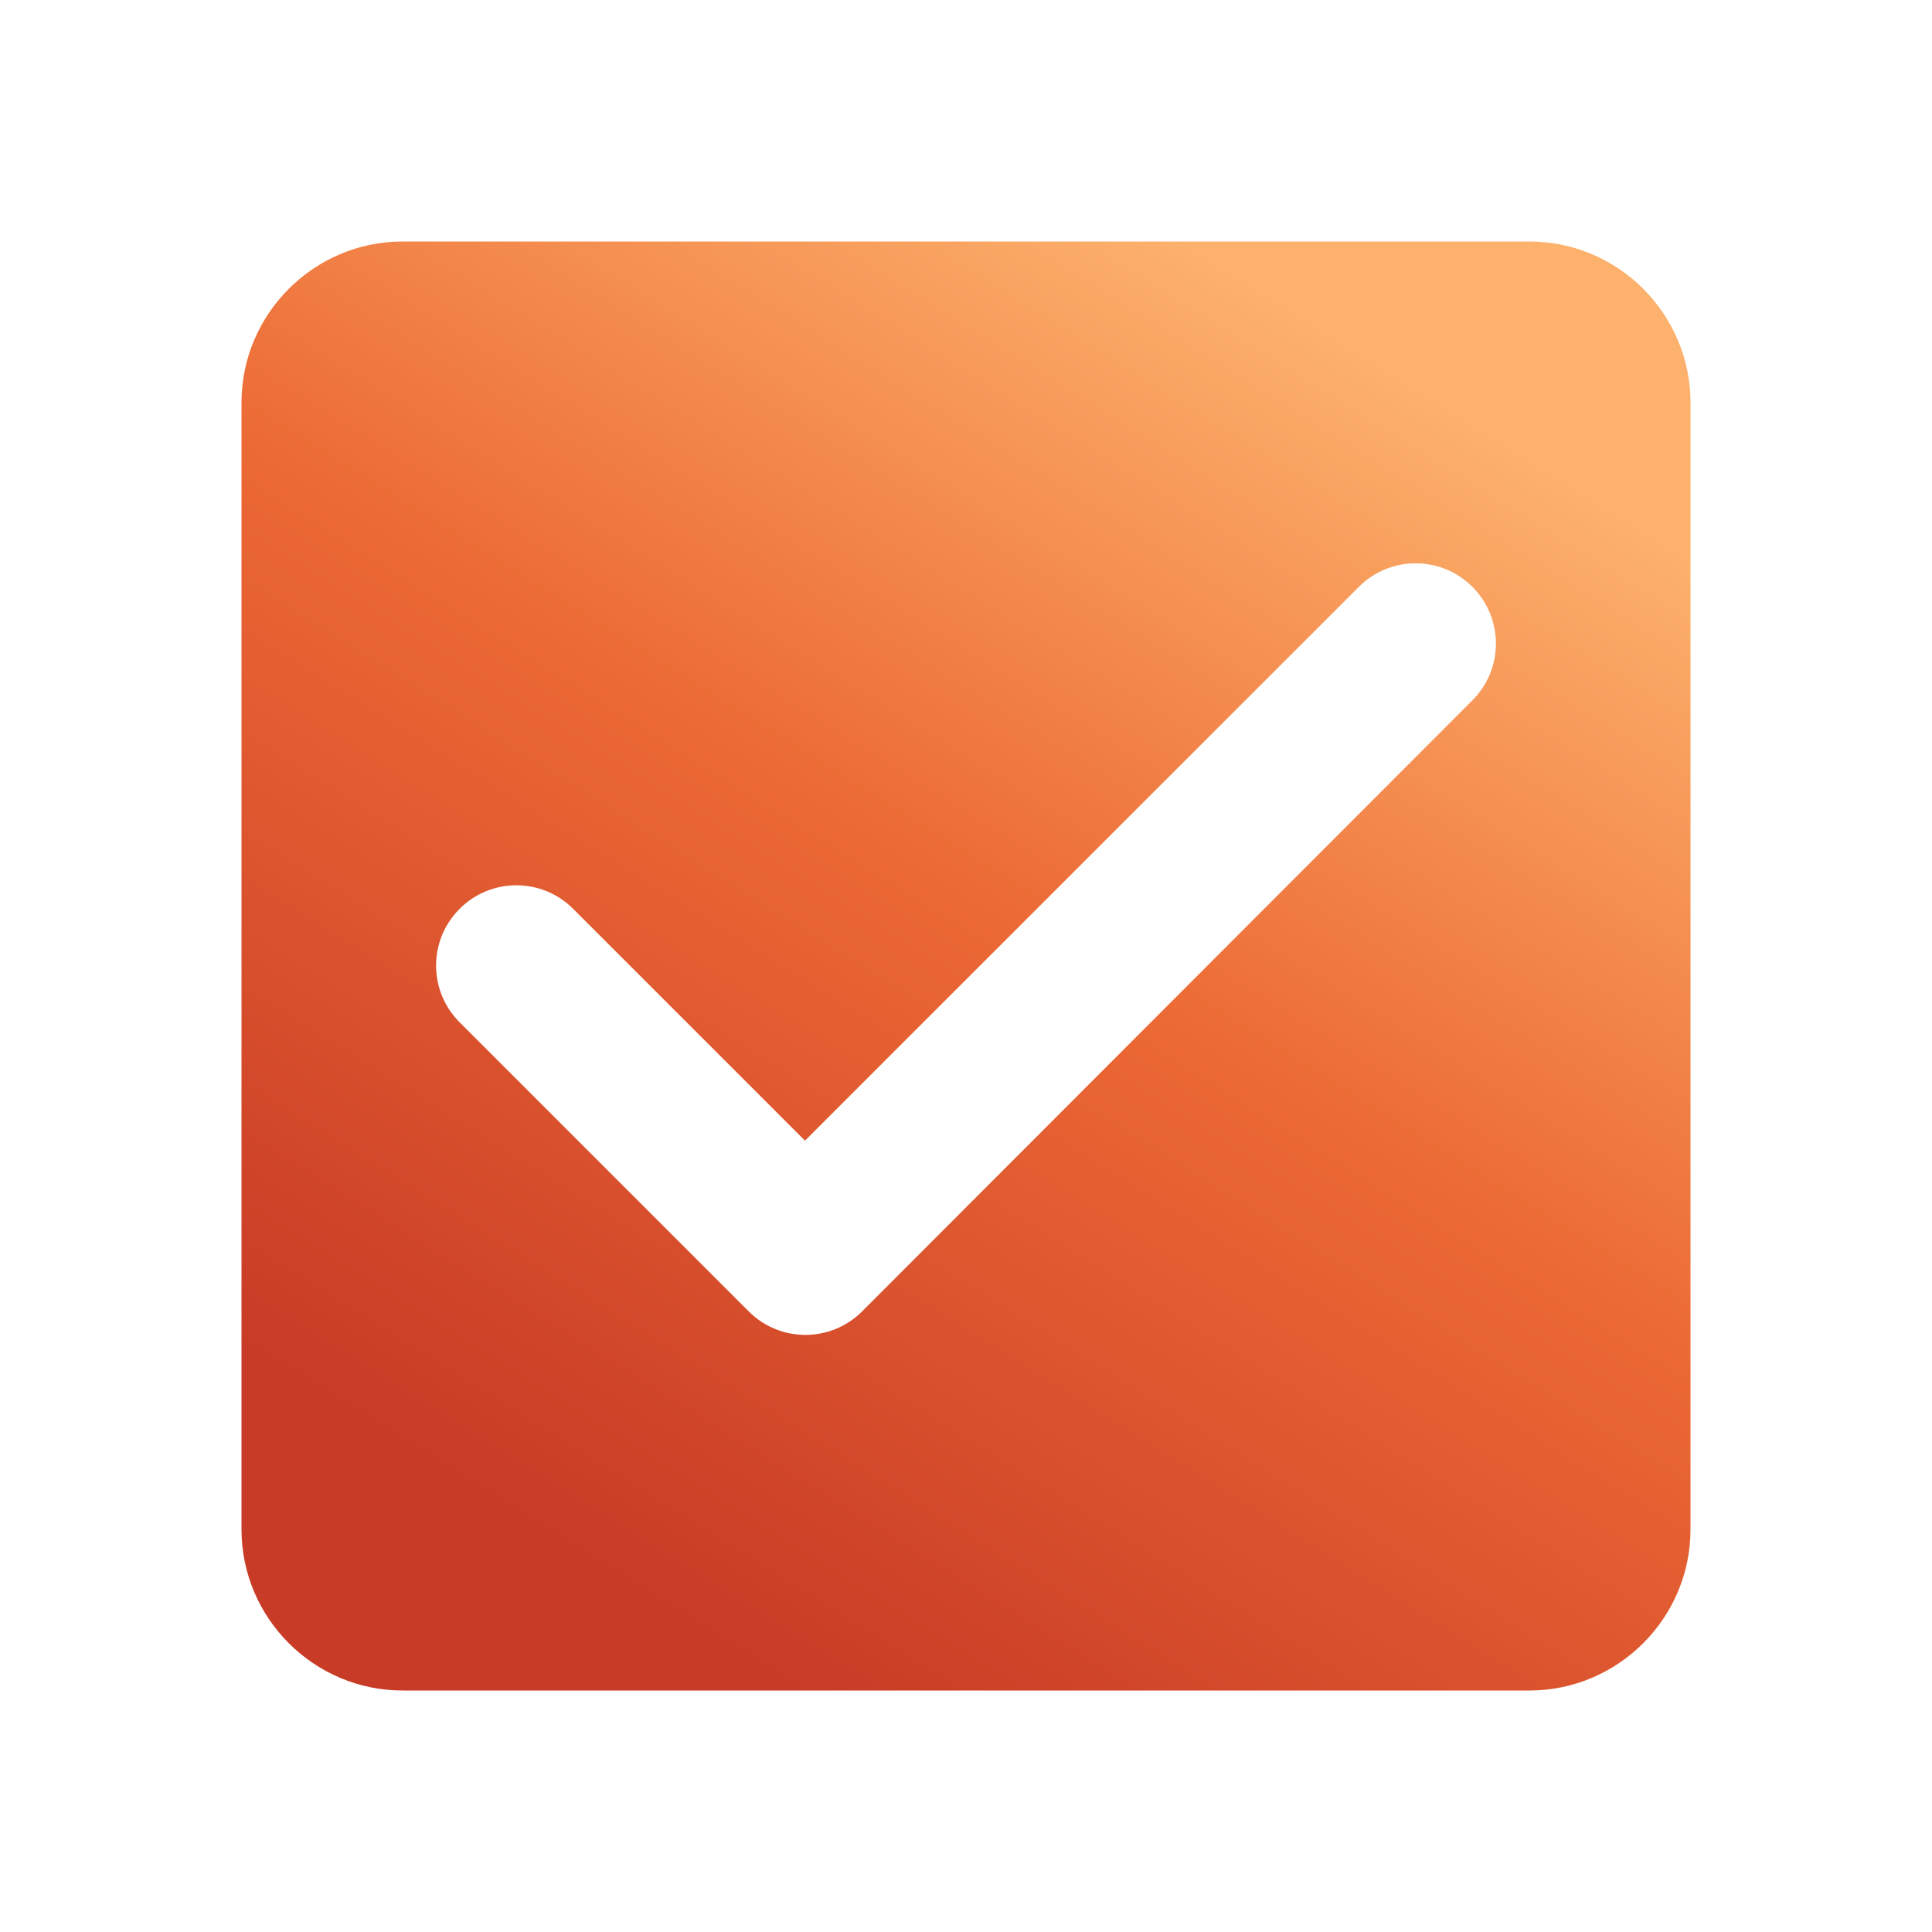
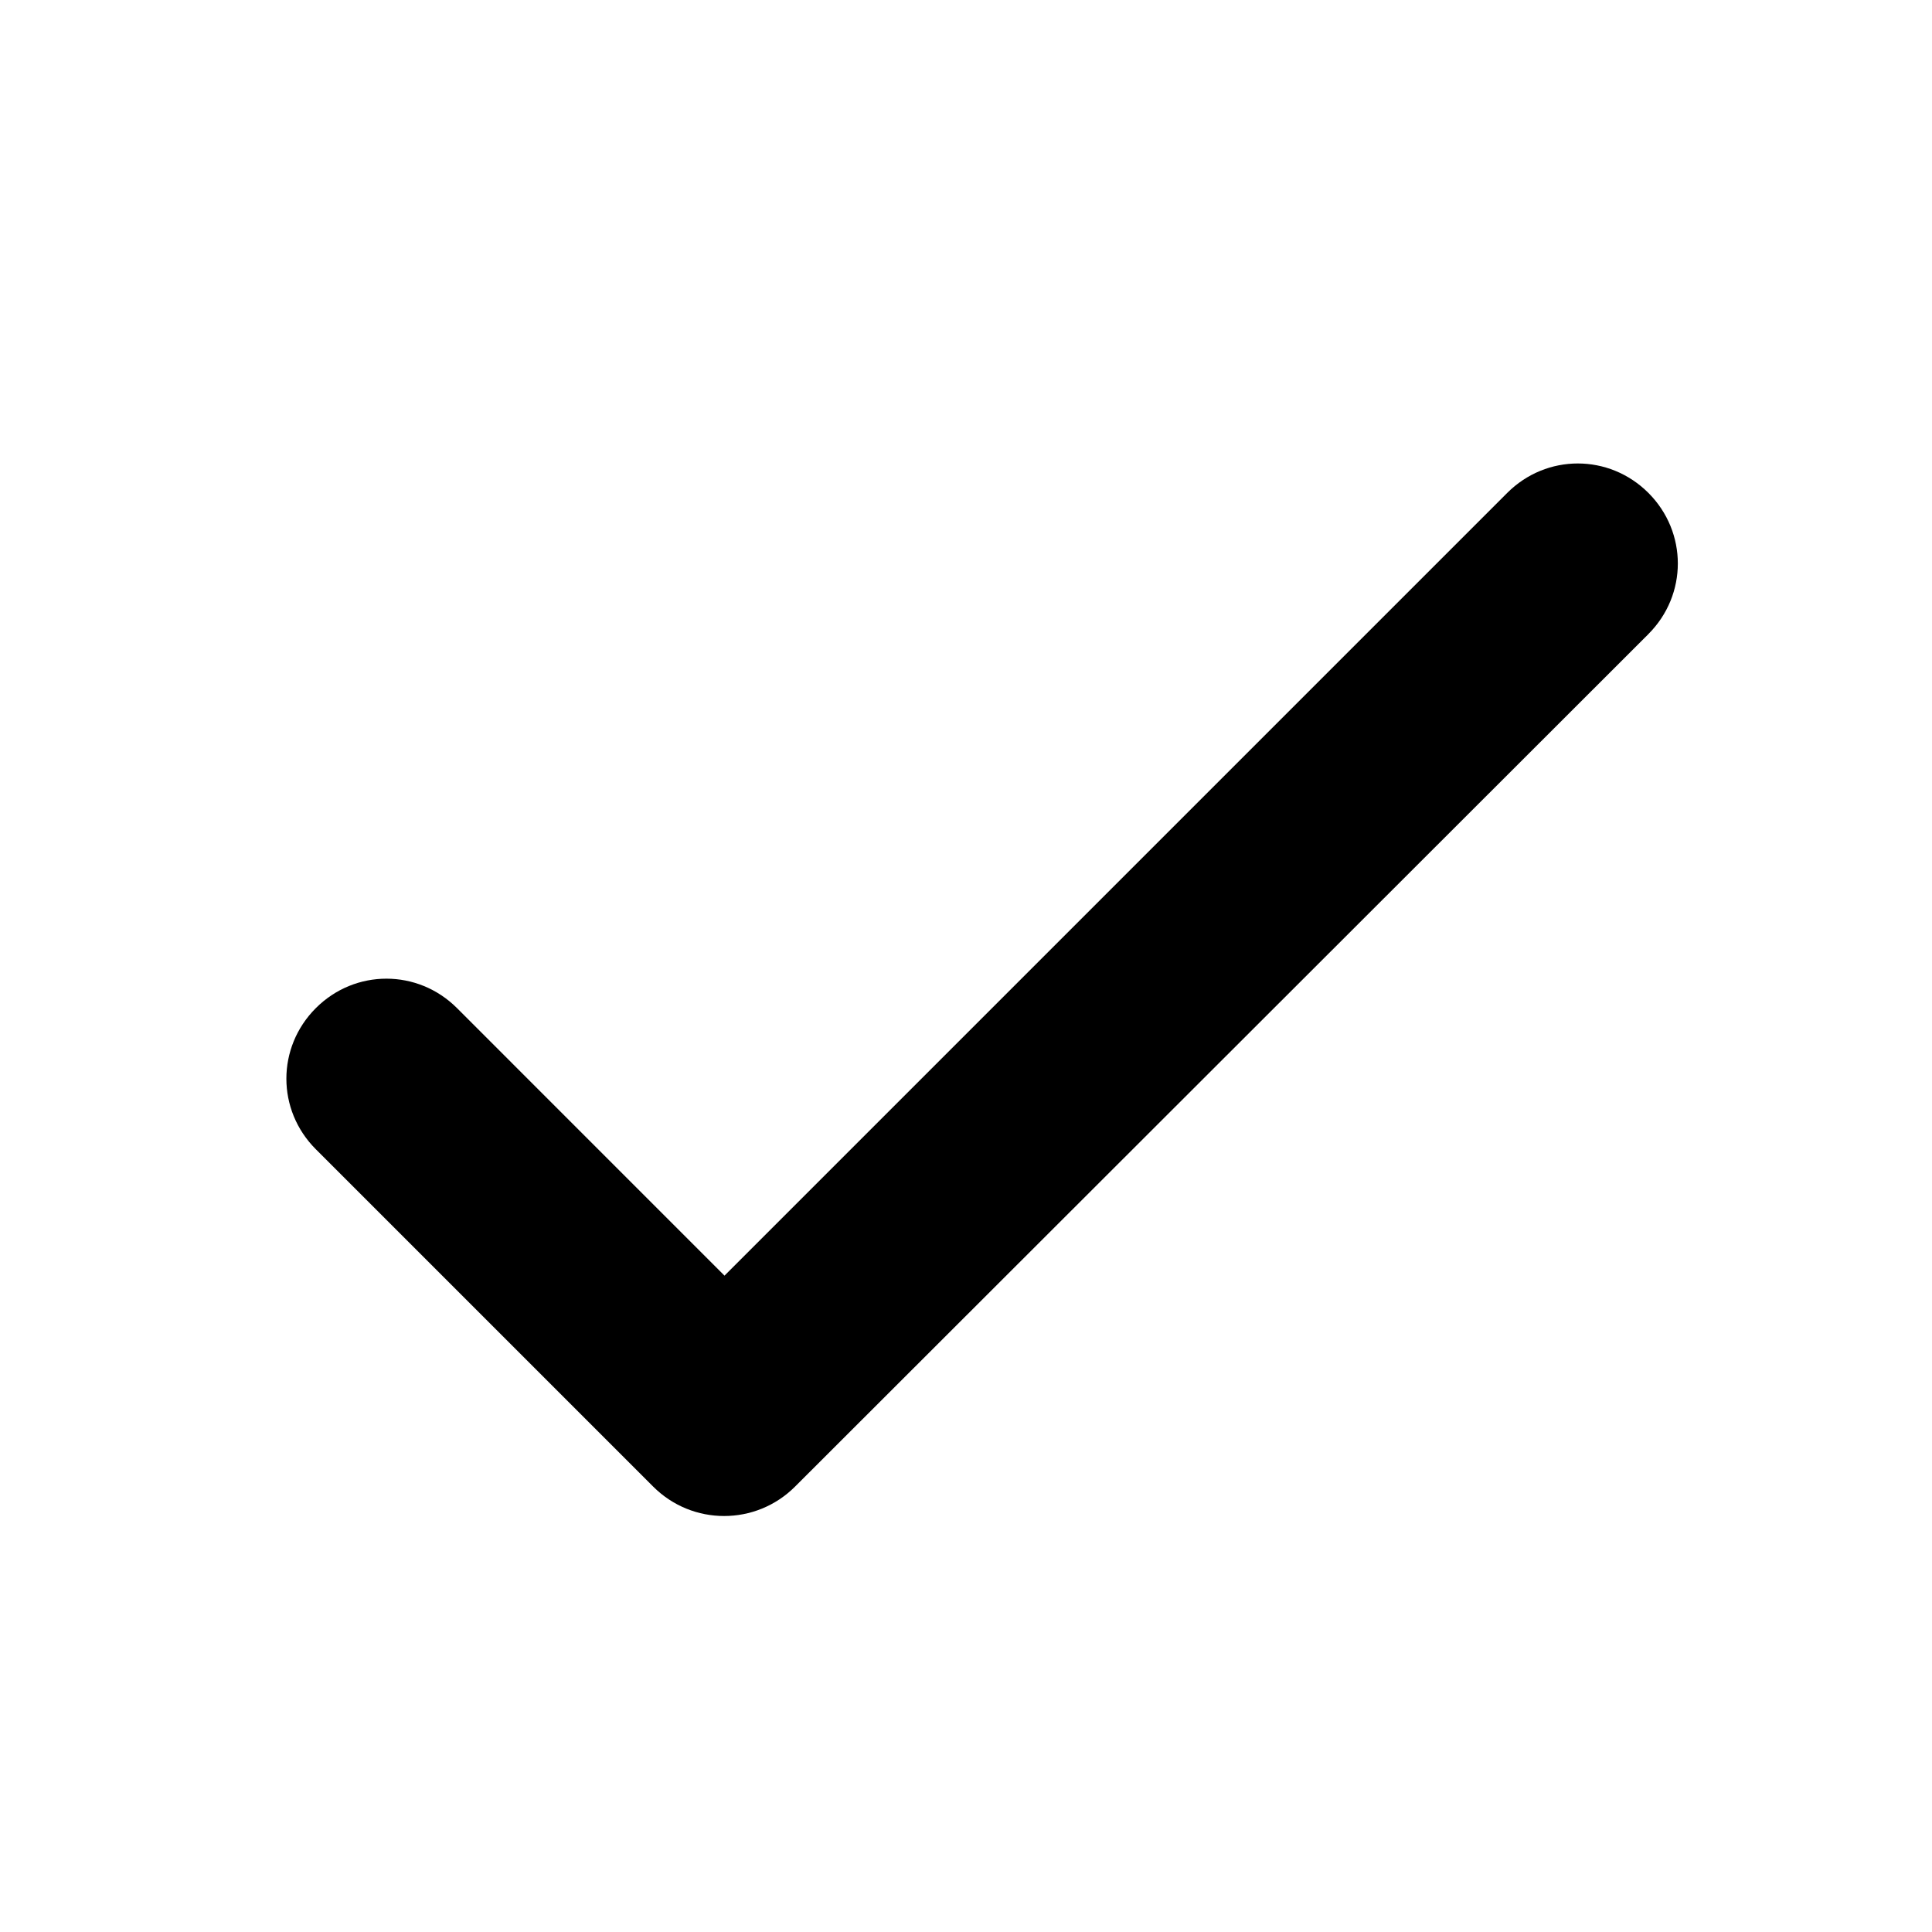
- <svg xmlns="http://www.w3.org/2000/svg" viewBox="0 0 20 20">
-   <path d="M15.833 2.5H4.167C3.25 2.5 2.5 3.25 2.5 4.167V15.833C2.5 16.75 3.25 17.5 4.167 17.5H15.833C16.75 17.5 17.5 16.75 17.5 15.833V4.167C17.5 3.25 16.75 2.5 15.833 2.5ZM8.925 13.575C8.6 13.9 8.075 13.9 7.75 13.575L4.758 10.583C4.433 10.258 4.433 9.733 4.758 9.408C5.083 9.083 5.608 9.083 5.933 9.408L8.333 11.808L14.067 6.075C14.392 5.75 14.917 5.75 15.242 6.075C15.567 6.4 15.567 6.925 15.242 7.25L8.925 13.575V13.575Z" fill="url(#paint0_linear_1767:2717)" />
-   <defs>
-     <linearGradient id="paint0_linear_1767:2717" x1="13.975" y1="3.625" x2="6.1" y2="16.225" gradientUnits="userSpaceOnUse">
-       <stop stop-color="#FCB16C" />
-       <stop offset="0.458" stop-color="#EC6A35" />
-       <stop offset="1" stop-color="#C83B26" />
-     </linearGradient>
-   </defs>
+ <svg xmlns="http://www.w3.org/2000/svg" viewBox="0 0 48 48">
+   <path d="M40.954 15.754L40.954 15.753C41.929 14.778 41.929 13.222 40.954 12.246C39.978 11.271 38.422 11.271 37.447 12.246L18 31.693L11.354 25.046C10.379 24.071 8.822 24.071 7.847 25.046C6.871 26.022 6.871 27.578 7.847 28.553L16.227 36.933C17.202 37.909 18.779 37.909 19.754 36.933L40.954 15.754Z" />
</svg>
